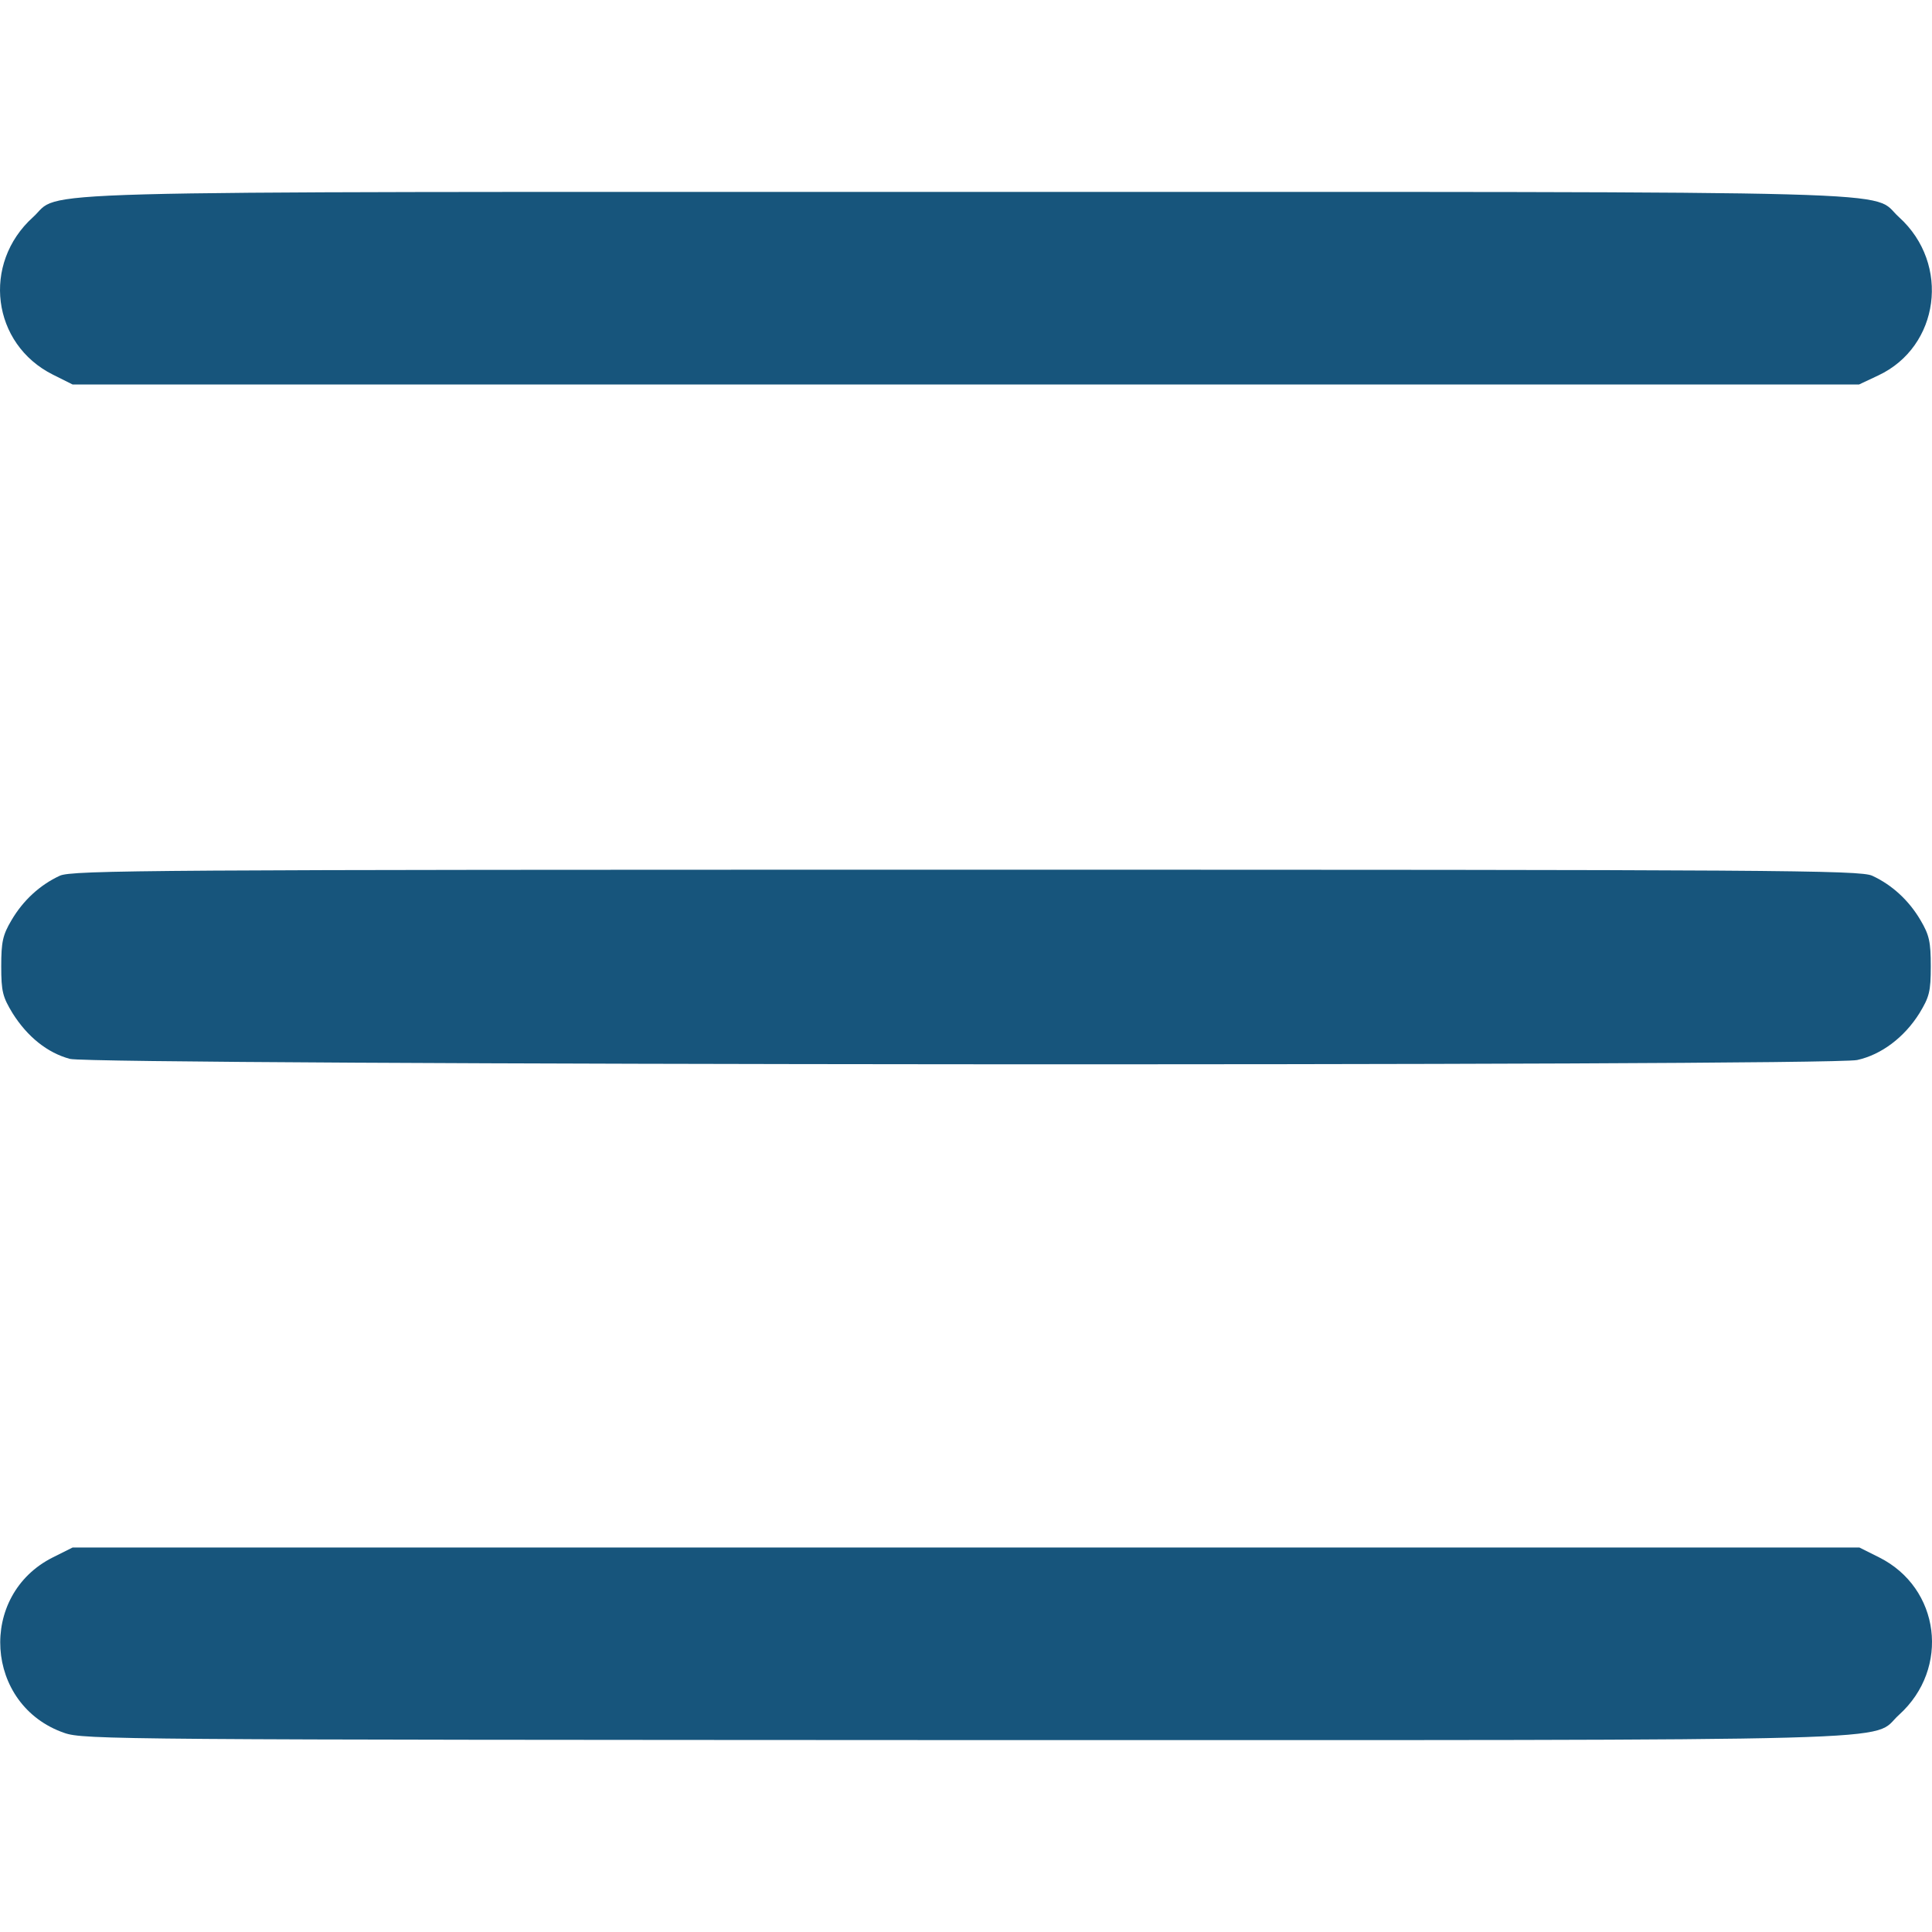
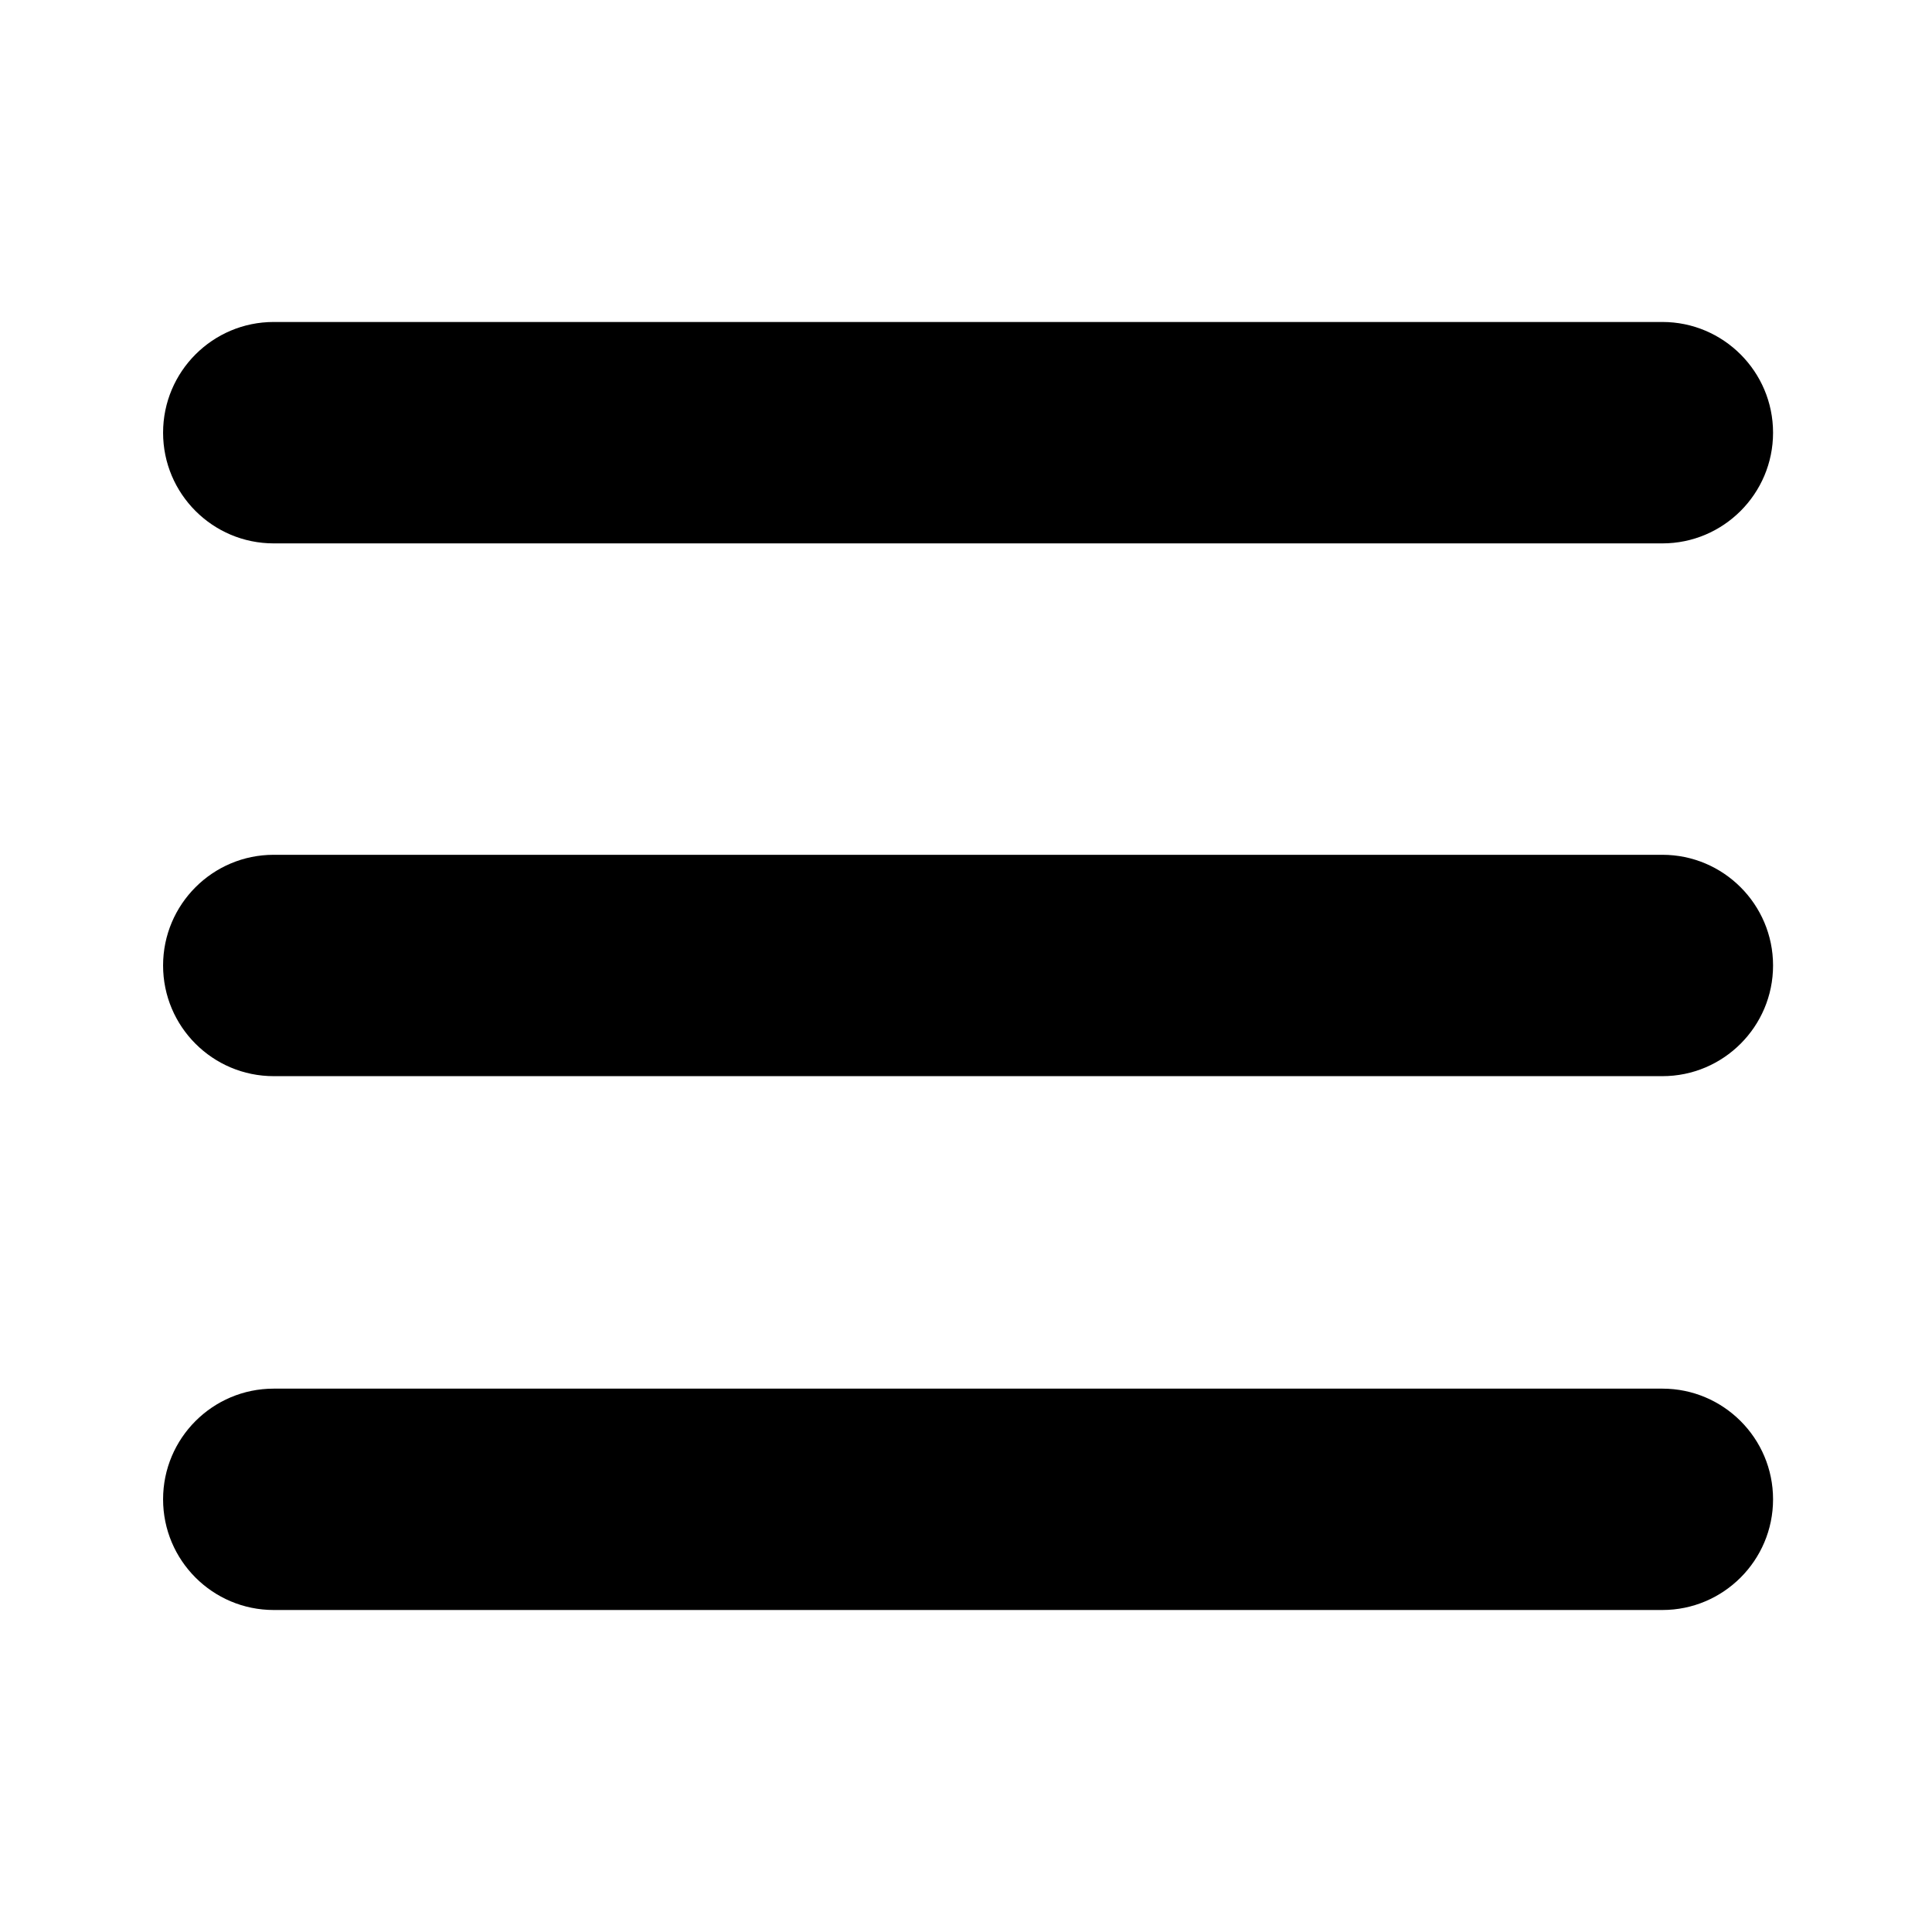
- <svg xmlns="http://www.w3.org/2000/svg" width="100%" height="100%" viewBox="0 0 80 80" version="1.1" xml:space="preserve" style="fill-rule:evenodd;clip-rule:evenodd;stroke-linejoin:round;stroke-miterlimit:2;">
-   <g transform="matrix(1,0,0,1,-810,-450)">
-     <g id="Artboard2" transform="matrix(0.1,0,0,0.1,709.167,450)">
-       <rect x="1008.33" y="0" width="800" height="800" style="fill:none;" />
-       <g transform="matrix(0.156357,3.08149e-33,3.08149e-33,0.156357,1008.06,-0.272836)">
-         <path d="M172,4591C-39,4518 -58,4226 142,4126L194,4100L4926,4100L4978,4126C5140,4207 5167,4420 5031,4543C4951,4615 5147,4610 2556,4610C321,4609 223,4609 172,4591Z" style="fill:rgb(23,85,124);fill-rule:nonzero;" />
-         <path d="M187,2806C127,2790 74,2747 35,2685C9,2642 5,2628 5,2561C5,2496 9,2478 32,2439C63,2386 108,2345 160,2321C192,2306 414,2305 2560,2305C4706,2305 4928,2306 4960,2321C5012,2345 5057,2386 5088,2439C5111,2478 5115,2496 5115,2561C5115,2628 5111,2642 5085,2685C5045,2749 4984,2795 4920,2809C4840,2826 251,2823 187,2806Z" style="fill:rgb(23,85,124);fill-rule:nonzero;" />
-         <path d="M142,994C-20,913 -47,700 89,577C169,505 -26,510 2560,510C5146,510 4951,505 5031,577C5168,701 5138,920 4976,996L4925,1020L194,1020L142,994Z" style="fill:rgb(23,85,124);fill-rule:nonzero;" />
-       </g>
-     </g>
+ <svg xmlns="http://www.w3.org/2000/svg" width="100%" height="100%" viewBox="0 0 96 96" version="1.1" xml:space="preserve" style="fill-rule:evenodd;clip-rule:evenodd;stroke-linejoin:round;stroke-miterlimit:2;">
+   <g transform="matrix(6.39223,0,0,2.31955,-122.541,-75.1918)">
+     <path d="M32.953,64.535C32.953,65.843 32.567,66.906 32.093,66.906L21.298,66.906C20.823,66.906 20.438,65.843 20.438,64.535C20.438,63.226 20.823,62.164 21.298,62.164L32.093,62.164C32.567,62.164 32.953,63.226 32.953,64.535ZM32.953,41.686C32.953,42.994 32.567,44.057 32.093,44.057L21.298,44.057C20.823,44.057 20.438,42.994 20.438,41.686C20.438,40.377 20.823,39.314 21.298,39.314L32.093,39.314C32.567,39.314 32.953,40.377 32.953,41.686ZM32.953,53.099C32.953,54.408 32.567,55.47 32.093,55.47L21.298,55.47C20.823,55.47 20.438,54.408 20.438,53.099C20.438,51.791 20.823,50.728 21.298,50.728L32.093,50.728C32.567,50.728 32.953,51.791 32.953,53.099Z" />
  </g>
</svg>
